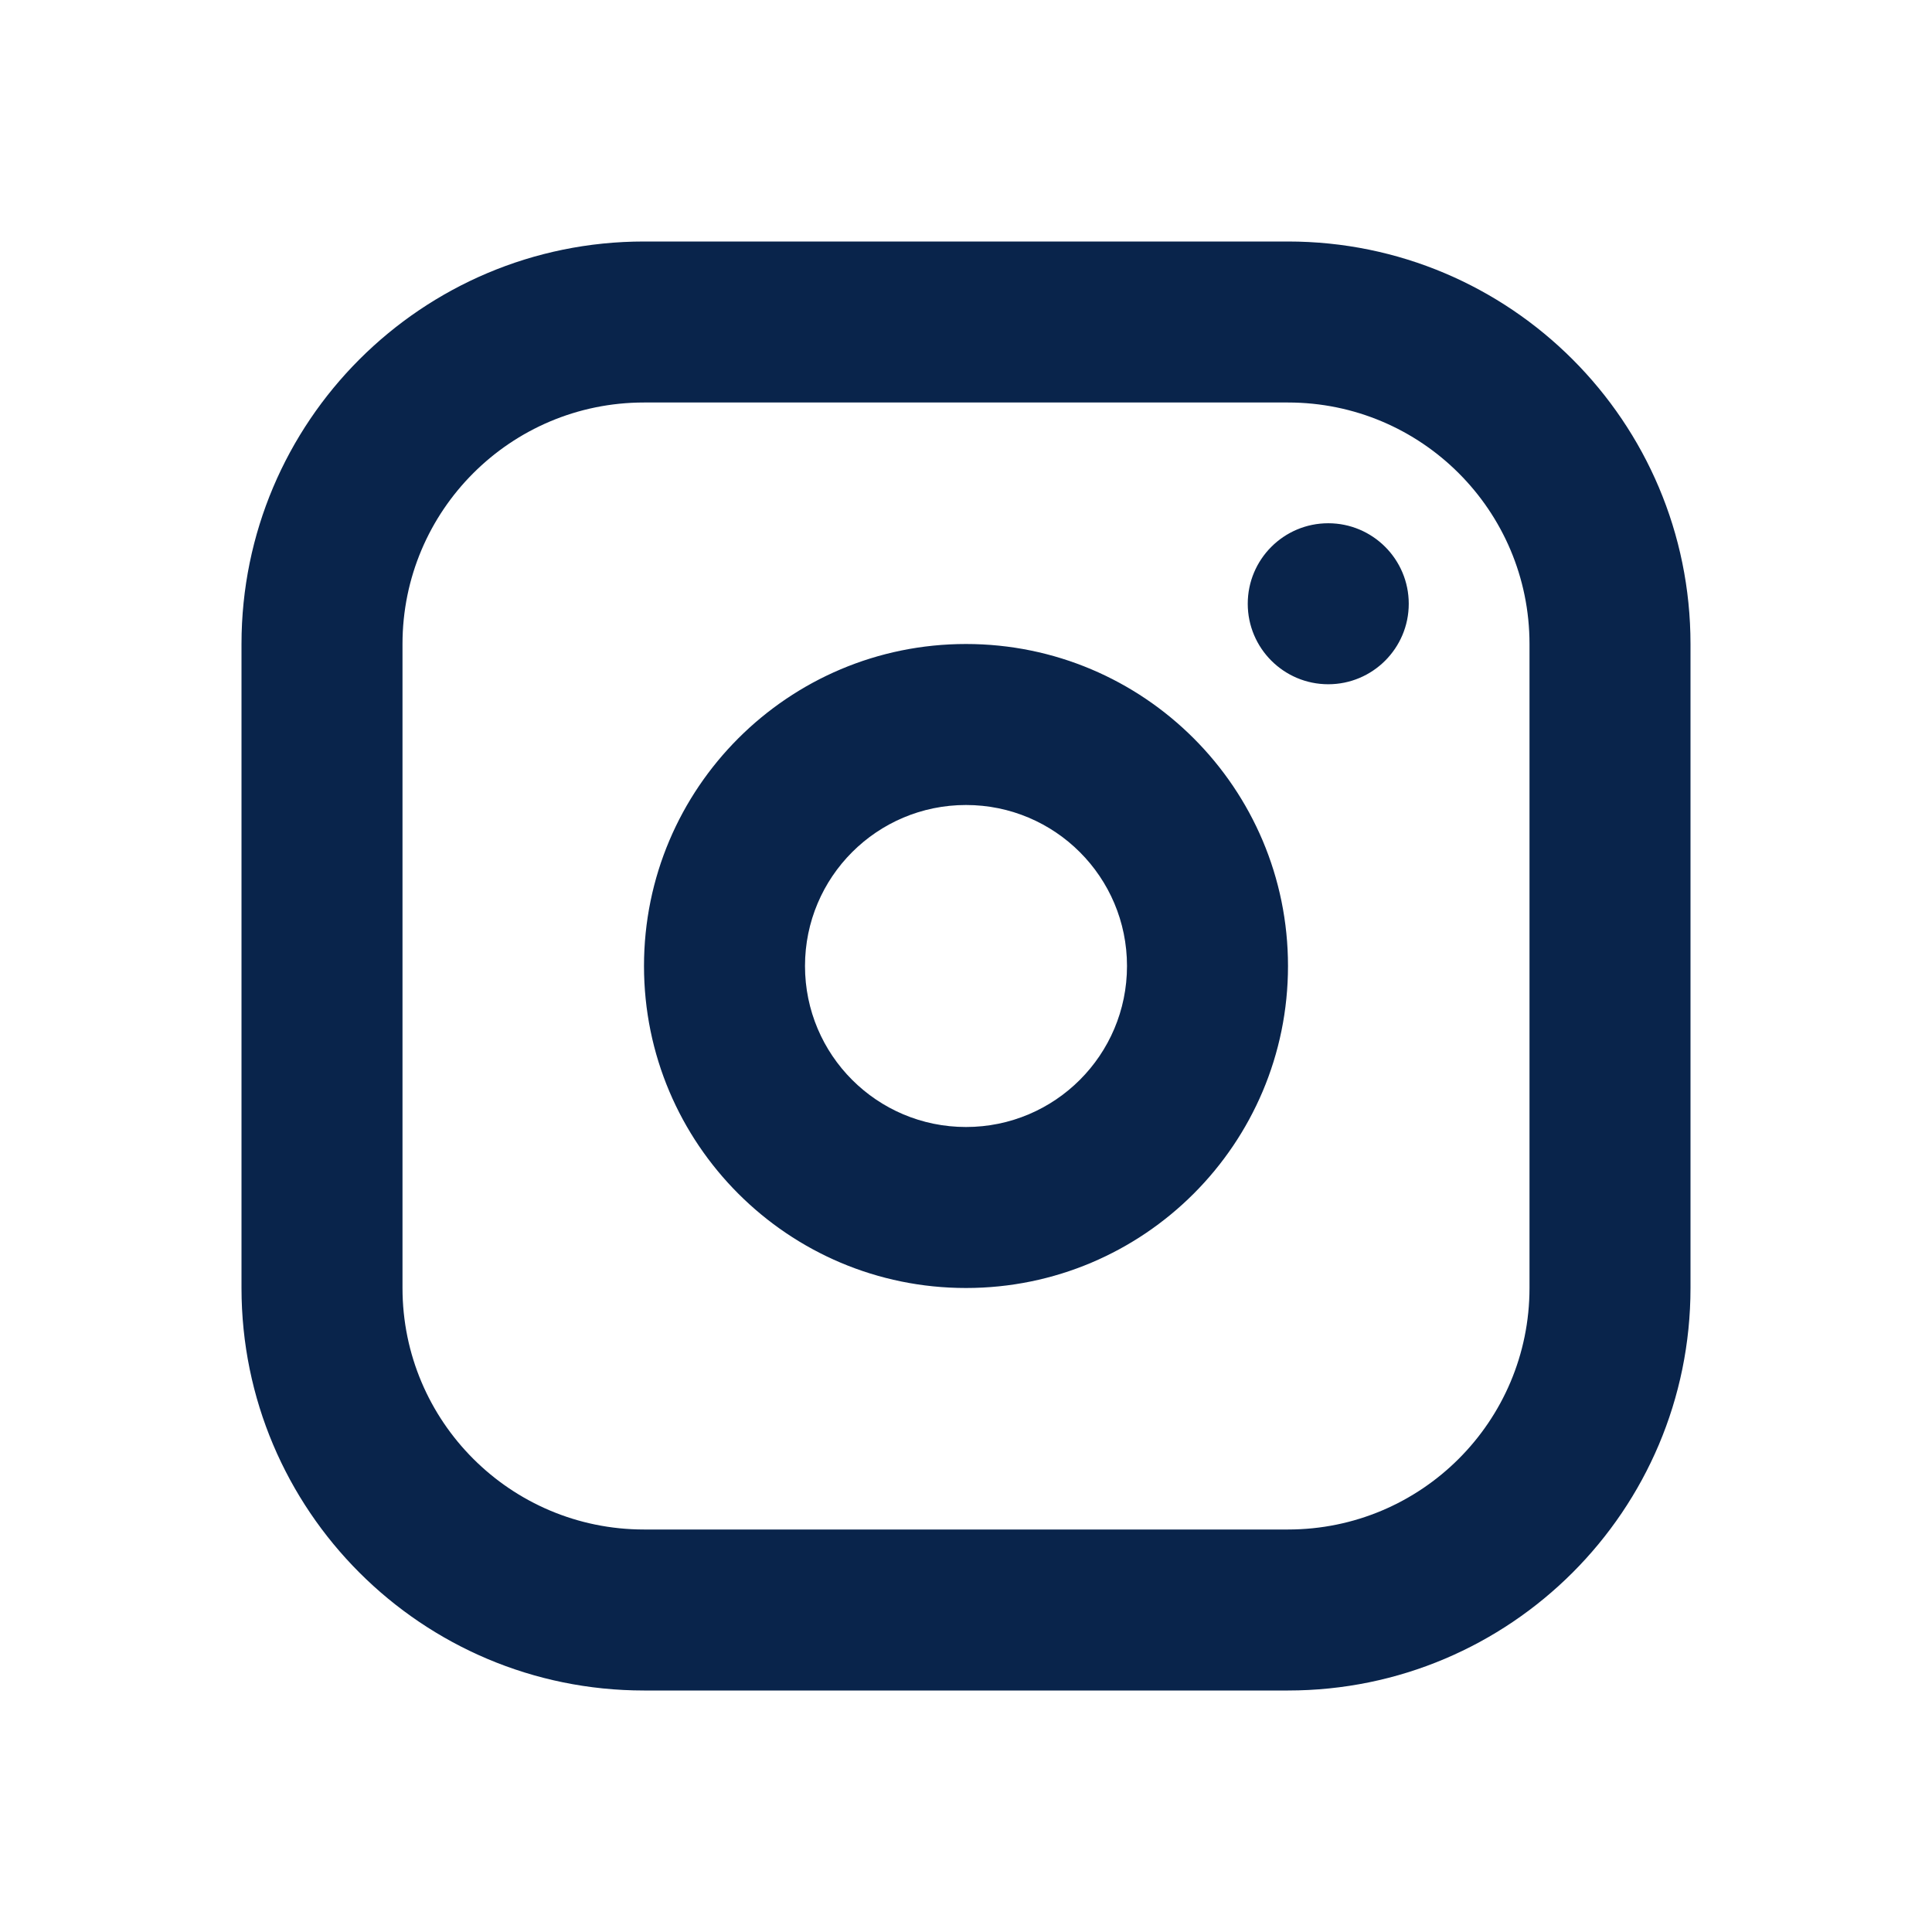
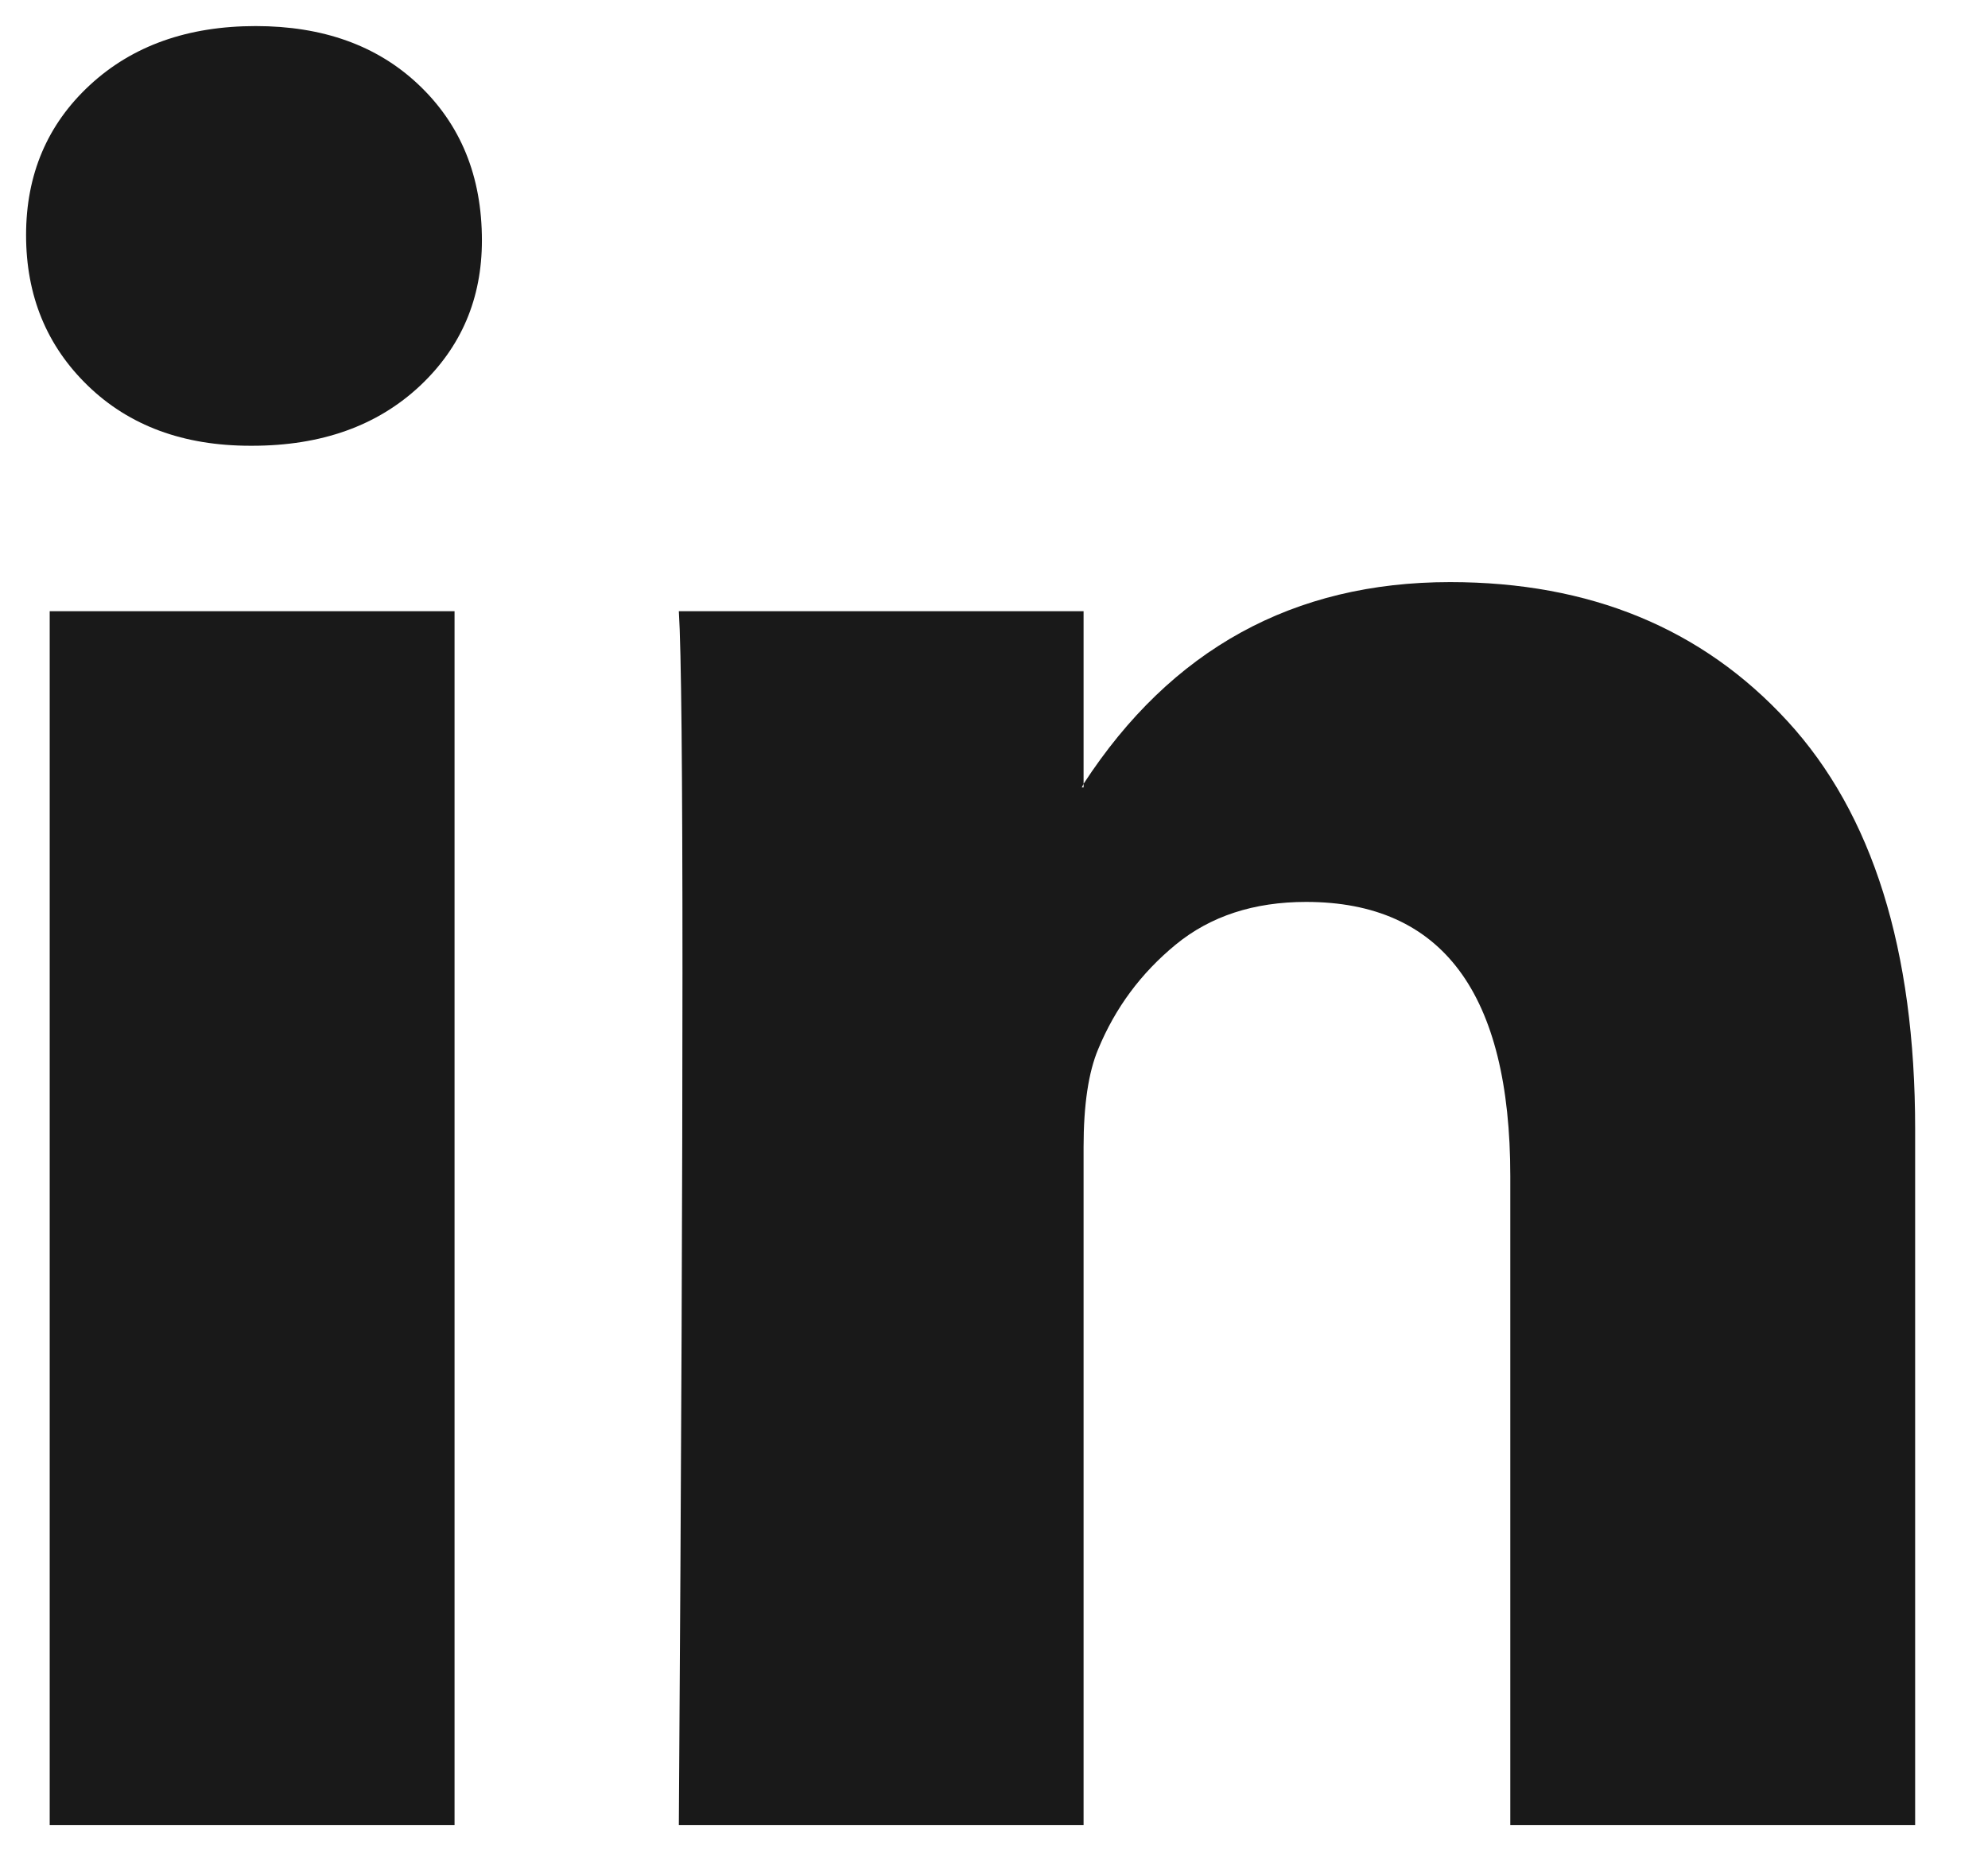
- <svg xmlns="http://www.w3.org/2000/svg" width="800px" height="800px" viewBox="0 0 24 24" version="1.1">
-   <g id="页面-1" stroke="none" stroke-width="1" fill="none" fill-rule="evenodd">
-     <g id="Brand" transform="translate(-288, -0)">
-       <g id="ins_line" transform="translate(288, 0)">
-         <path d="M24,0 L24,24 L0,24 L0,0 L24,0 Z M12.593,23.258 L12.582,23.26 L12.511,23.295 L12.492,23.299 L12.492,23.299 L12.477,23.295 L12.406,23.26 C12.396,23.256 12.387,23.259 12.382,23.265 L12.378,23.276 L12.361,23.703 L12.366,23.723 L12.377,23.736 L12.48,23.81 L12.495,23.814 L12.495,23.814 L12.507,23.81 L12.611,23.736 L12.623,23.72 L12.623,23.72 L12.627,23.703 L12.61,23.276 C12.608,23.266 12.601,23.259 12.593,23.258 L12.593,23.258 Z M12.858,23.145 L12.845,23.147 L12.66,23.24 L12.65,23.25 L12.65,23.25 L12.647,23.261 L12.665,23.691 L12.67,23.703 L12.67,23.703 L12.678,23.71 L12.879,23.803 C12.891,23.807 12.902,23.803 12.908,23.795 L12.912,23.781 L12.878,23.167 C12.875,23.155 12.867,23.147 12.858,23.145 L12.858,23.145 Z M12.143,23.147 C12.133,23.142 12.122,23.145 12.116,23.153 L12.11,23.167 L12.076,23.781 C12.075,23.793 12.083,23.802 12.093,23.805 L12.108,23.803 L12.309,23.71 L12.319,23.702 L12.319,23.702 L12.323,23.691 L12.34,23.261 L12.337,23.249 L12.337,23.249 L12.328,23.24 L12.143,23.147 Z" id="MingCute" fill-rule="nonzero">
- 
- </path>
-         <path d="M16,3 C18.761,3 21,5.239 21,8 L21,16 C21,18.761 18.761,21 16,21 L8,21 C5.239,21 3,18.761 3,16 L3,8 C3,5.239 5.239,3 8,3 L16,3 Z M16,5 L8,5 C6.343,5 5,6.343 5,8 L5,16 C5,17.657 6.343,19 8,19 L16,19 C17.657,19 19,17.657 19,16 L19,8 C19,6.343 17.657,5 16,5 Z M12,8 C14.209,8 16,9.791 16,12 C16,14.209 14.209,16 12,16 C9.791,16 8,14.209 8,12 C8,9.791 9.791,8 12,8 Z M12,10 C10.895,10 10,10.895 10,12 C10,13.105 10.895,14 12,14 C13.105,14 14,13.105 14,12 C14,10.895 13.105,10 12,10 Z M16.5,6.5 C17.052,6.5 17.5,6.948 17.5,7.5 C17.5,8.052 17.052,8.5 16.5,8.5 C15.948,8.5 15.5,8.052 15.5,7.5 C15.5,6.948 15.948,6.5 16.5,6.5 Z" id="形状" fill="#09244B">
- 
- </path>
-       </g>
-     </g>
-   </g>
+ <svg xmlns="http://www.w3.org/2000/svg" width="17" height="16" viewBox="0 0 17 16" fill="none">
+   <path d="M0.223 2.01C0.223 1.492 0.405 1.064 0.768 0.728C1.132 0.391 1.605 0.223 2.187 0.223C2.759 0.223 3.222 0.388 3.575 0.72C3.939 1.062 4.121 1.507 4.121 2.056C4.121 2.554 3.944 2.968 3.591 3.3C3.227 3.641 2.749 3.812 2.156 3.812H2.141C1.569 3.812 1.106 3.641 0.753 3.3C0.399 2.958 0.223 2.528 0.223 2.01ZM0.425 15.607V5.227H3.887V15.607H0.425ZM5.805 15.607H9.266V9.811C9.266 9.448 9.308 9.169 9.391 8.972C9.537 8.619 9.757 8.322 10.054 8.078C10.35 7.835 10.722 7.713 11.169 7.713C12.333 7.713 12.915 8.495 12.915 10.059V15.607H16.377V9.655C16.377 8.122 16.013 6.959 15.285 6.167C14.557 5.374 13.596 4.978 12.4 4.978C11.059 4.978 10.015 5.553 9.266 6.703V6.734H9.251L9.266 6.703V5.227H5.805C5.826 5.558 5.836 6.589 5.836 8.319C5.836 10.049 5.826 12.479 5.805 15.607Z" fill="#191919" />
</svg>
